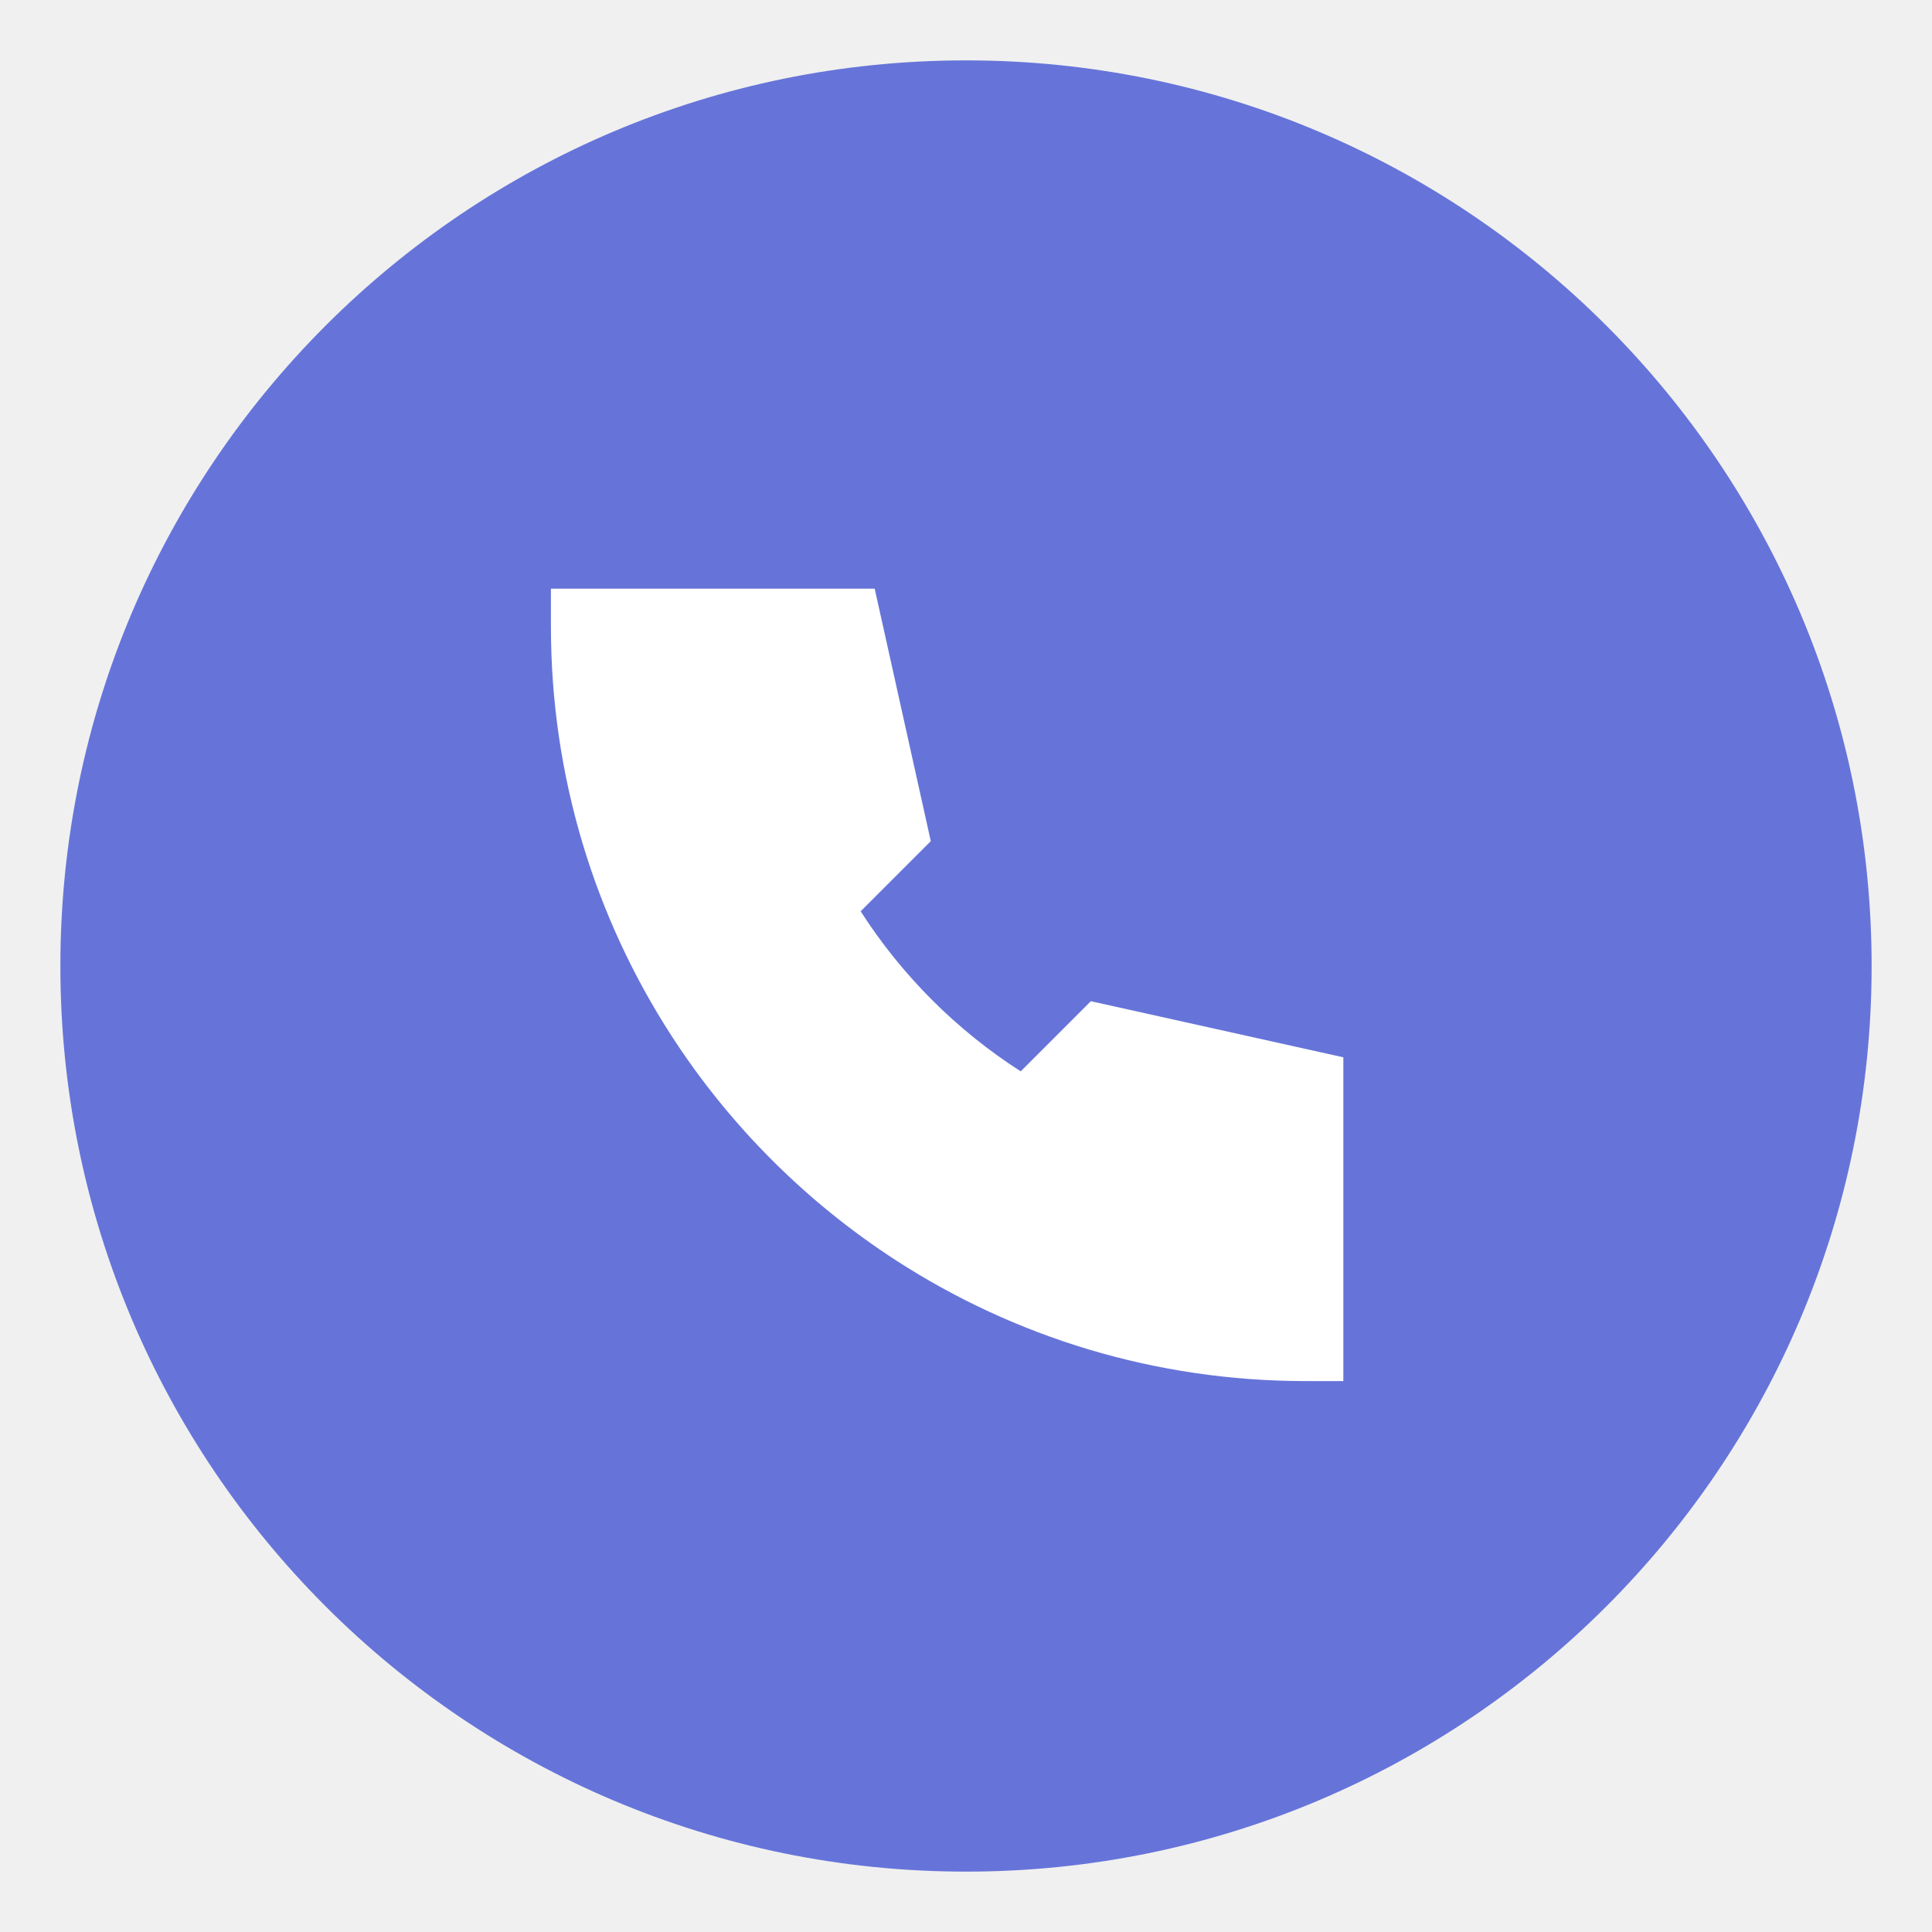
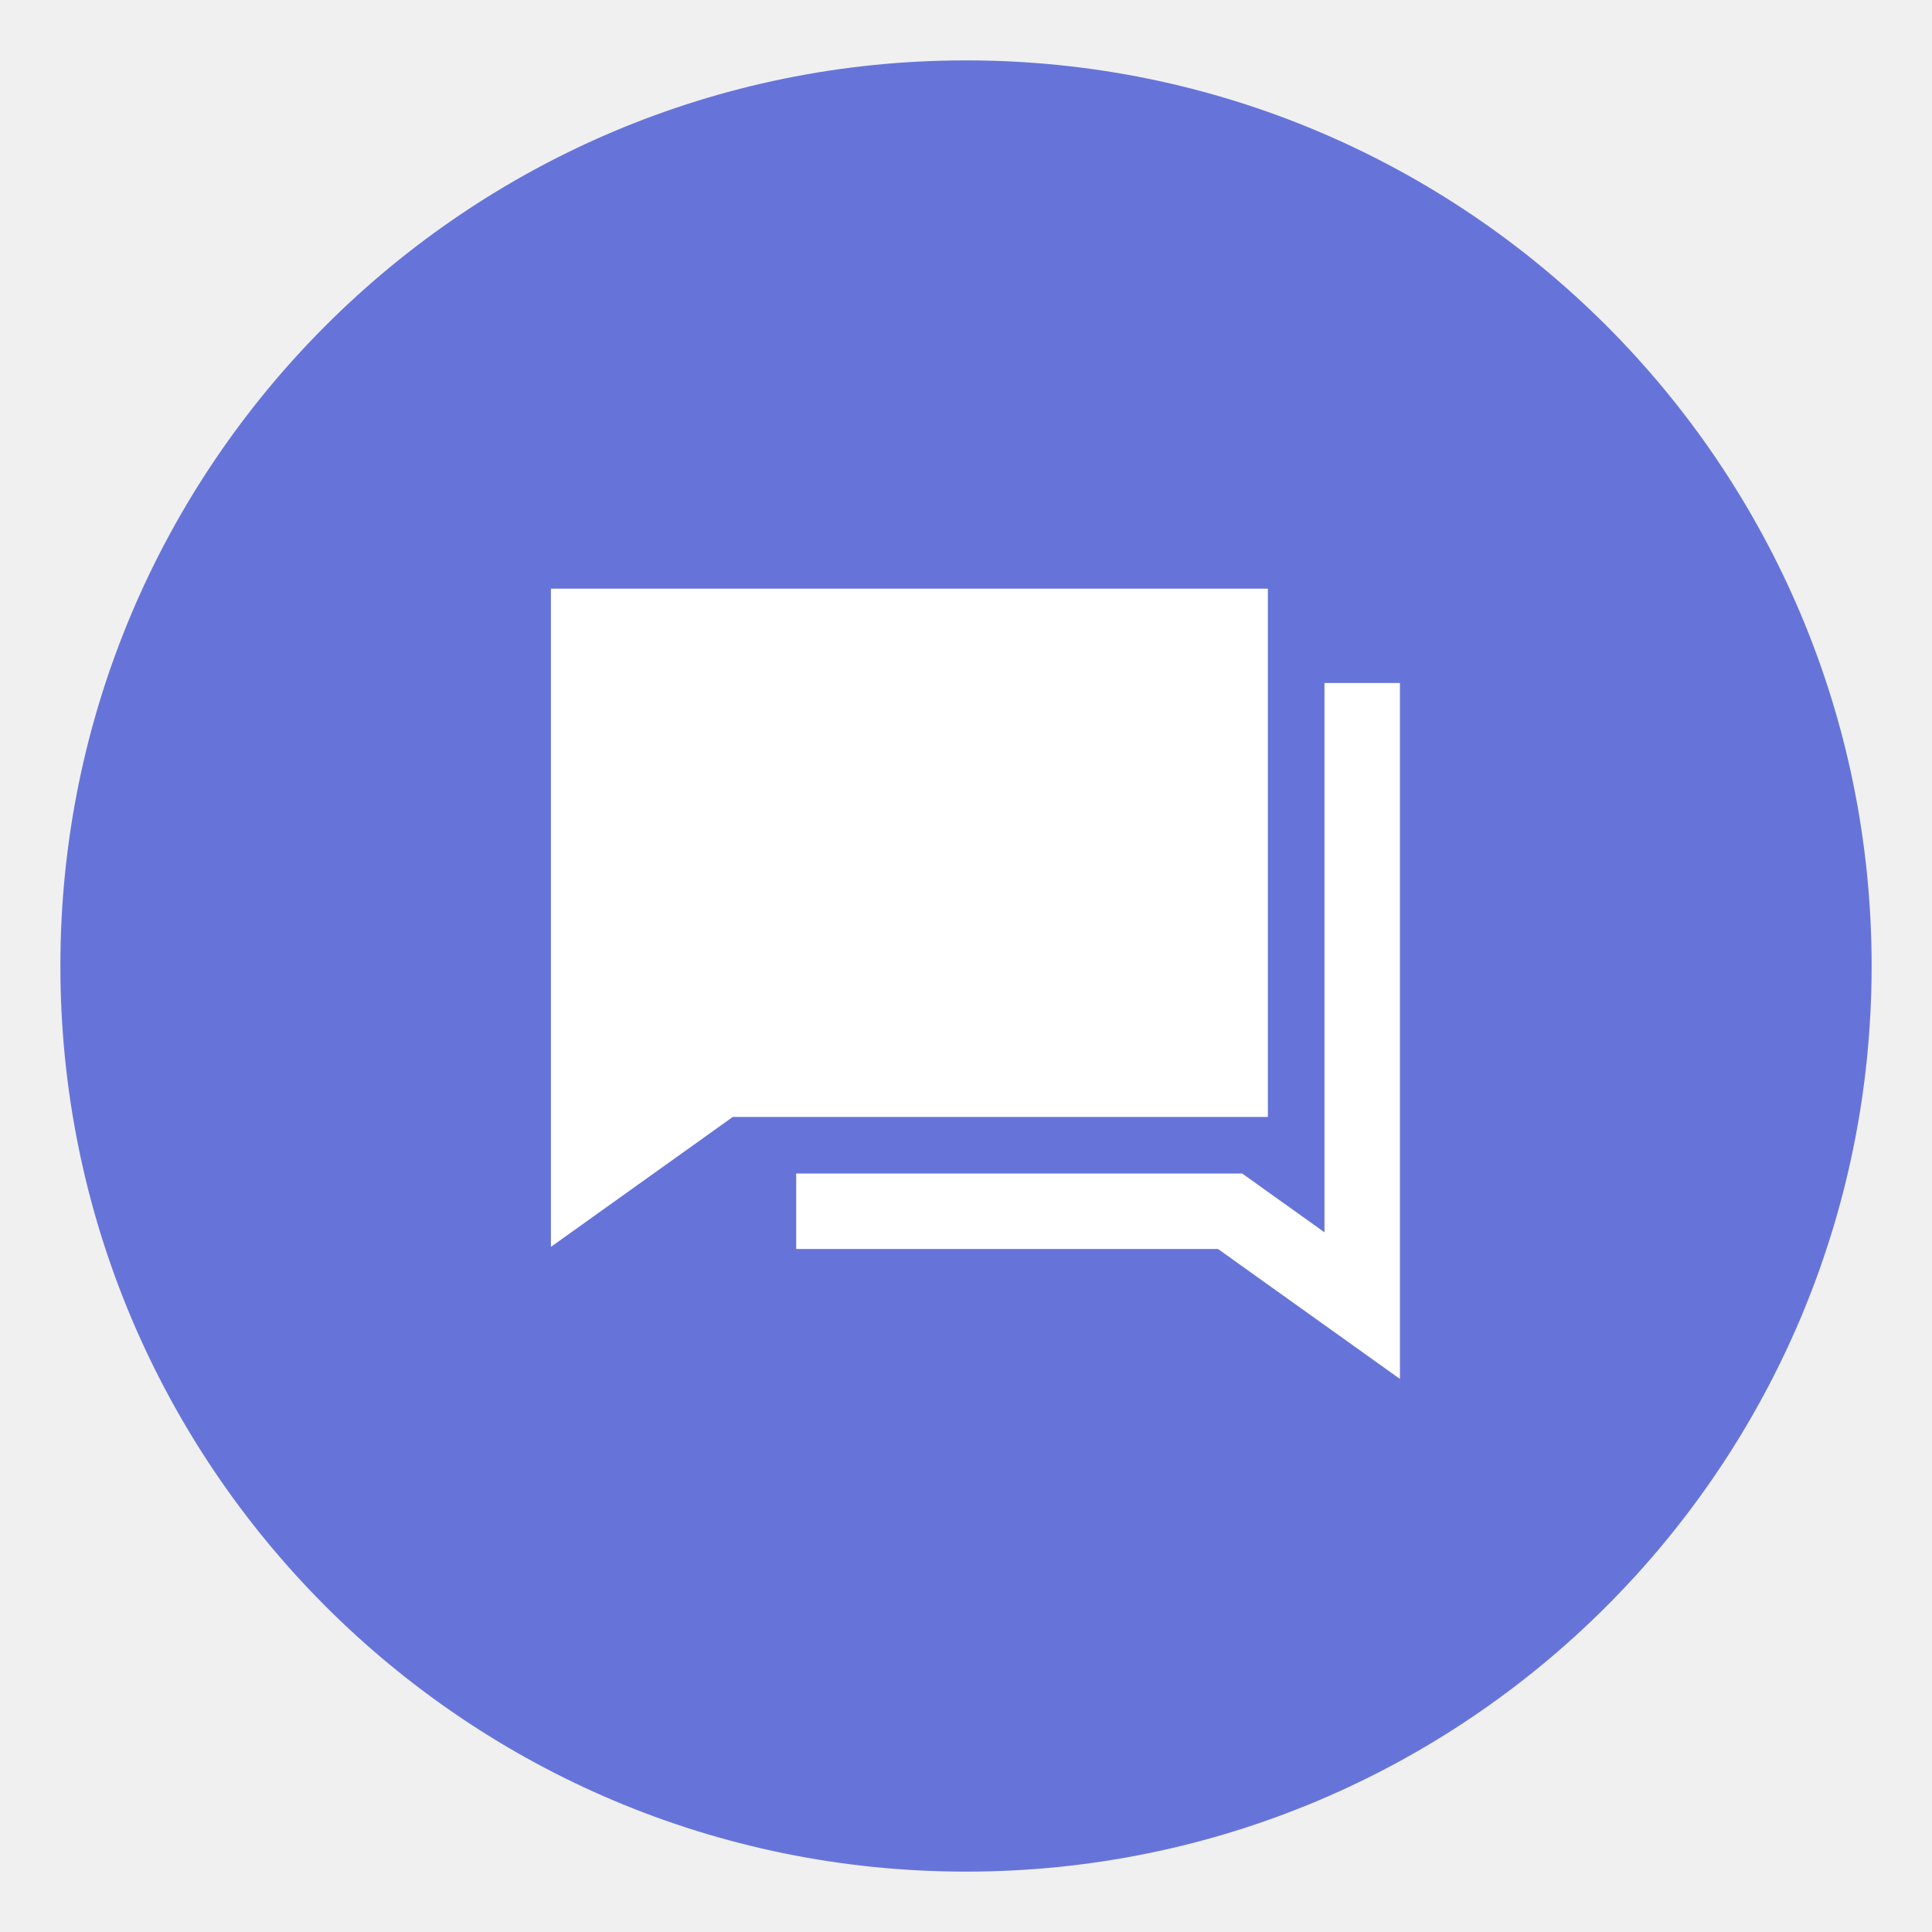
<svg xmlns="http://www.w3.org/2000/svg" viewBox="0 0 64 64" role="img" aria-labelledby="title">
  <path fill="#6674D9" d="M32 2a30 30 0 1 1 0 60 30 30 0 1 1 0-60Z" />
  <g transform="translate(17 17) scale(1.25)">
-     <path fill="#fff" d="M1 2H9.58L11.067 8.691L9.208 10.55C10.299 12.251 11.749 13.701 13.45 14.792L15.309 12.933L22 14.42V23H21C17.002 23 13.275 21.826 10.15 19.804C7.769 18.263 5.737 16.231 4.196 13.85C2.174 10.725 1 6.998 1 3V2Z" />
+     <path fill="#fff" d="M1 2H20V16H5.82L1 19.443V2ZM23.5 4.5V22.943L18.68 19.5H7.5V17.5H19.32L21.5 19.057V4.5H23.5Z" />
  </g>
</svg>
